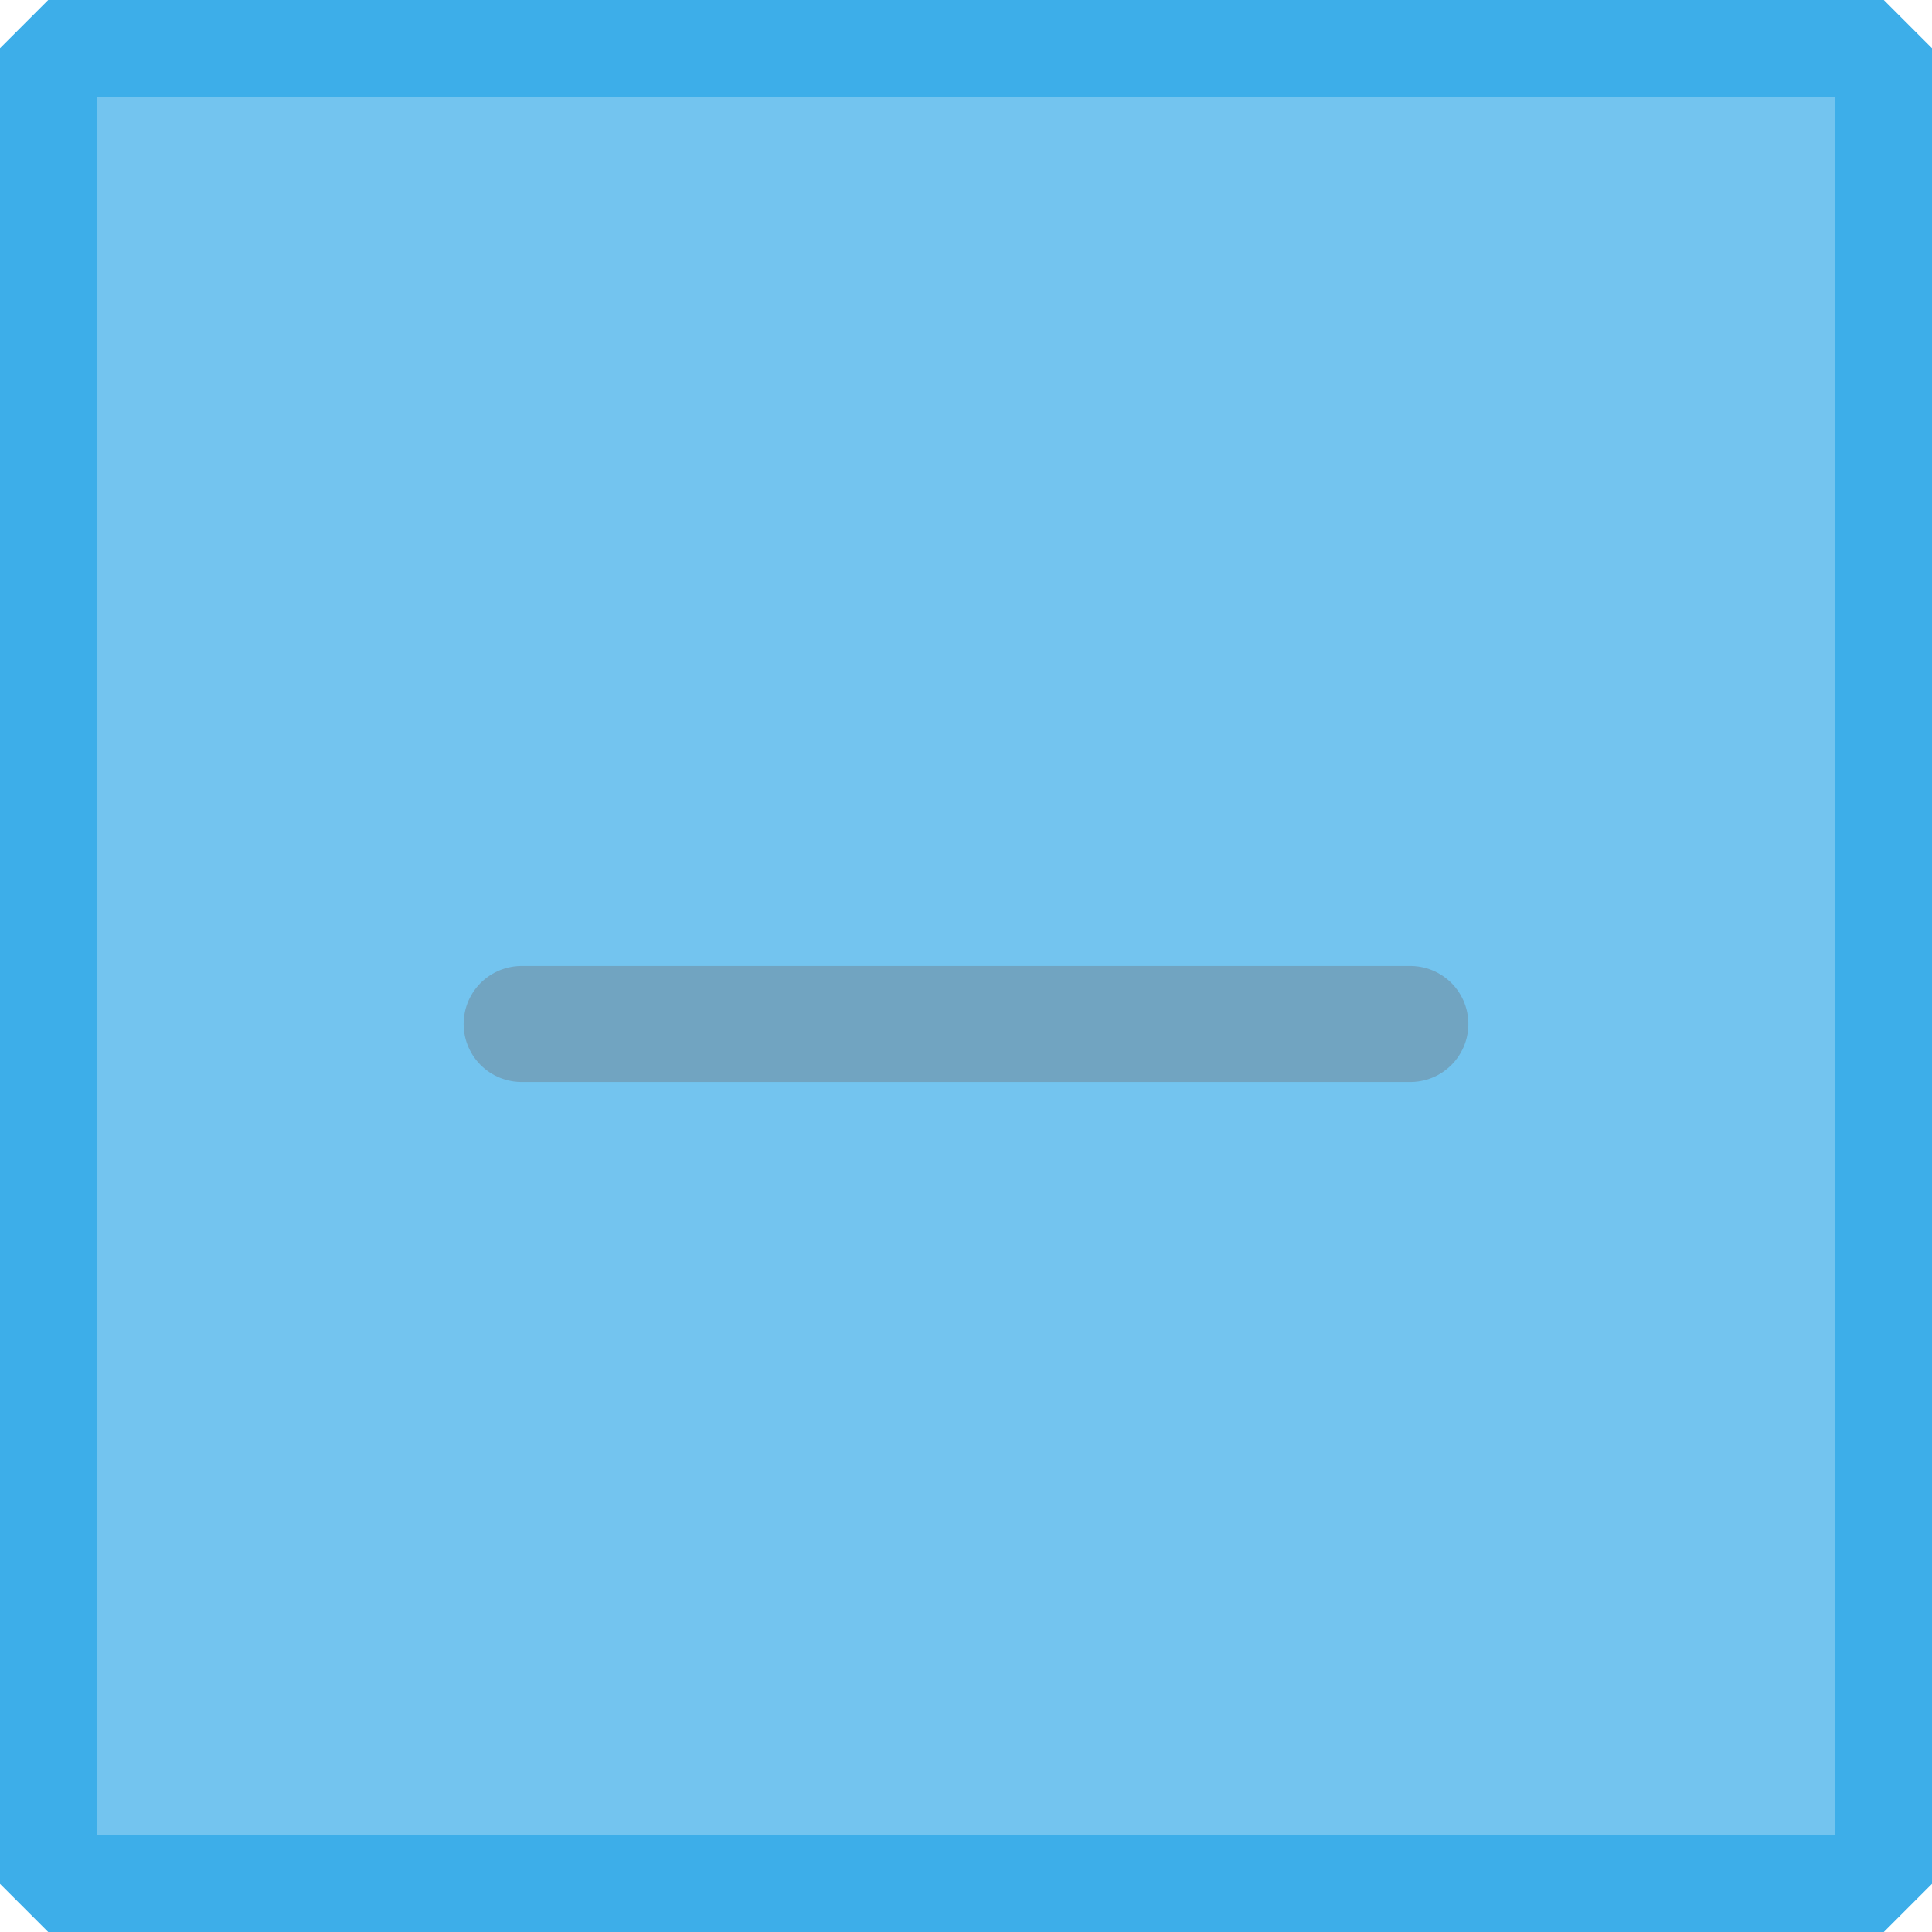
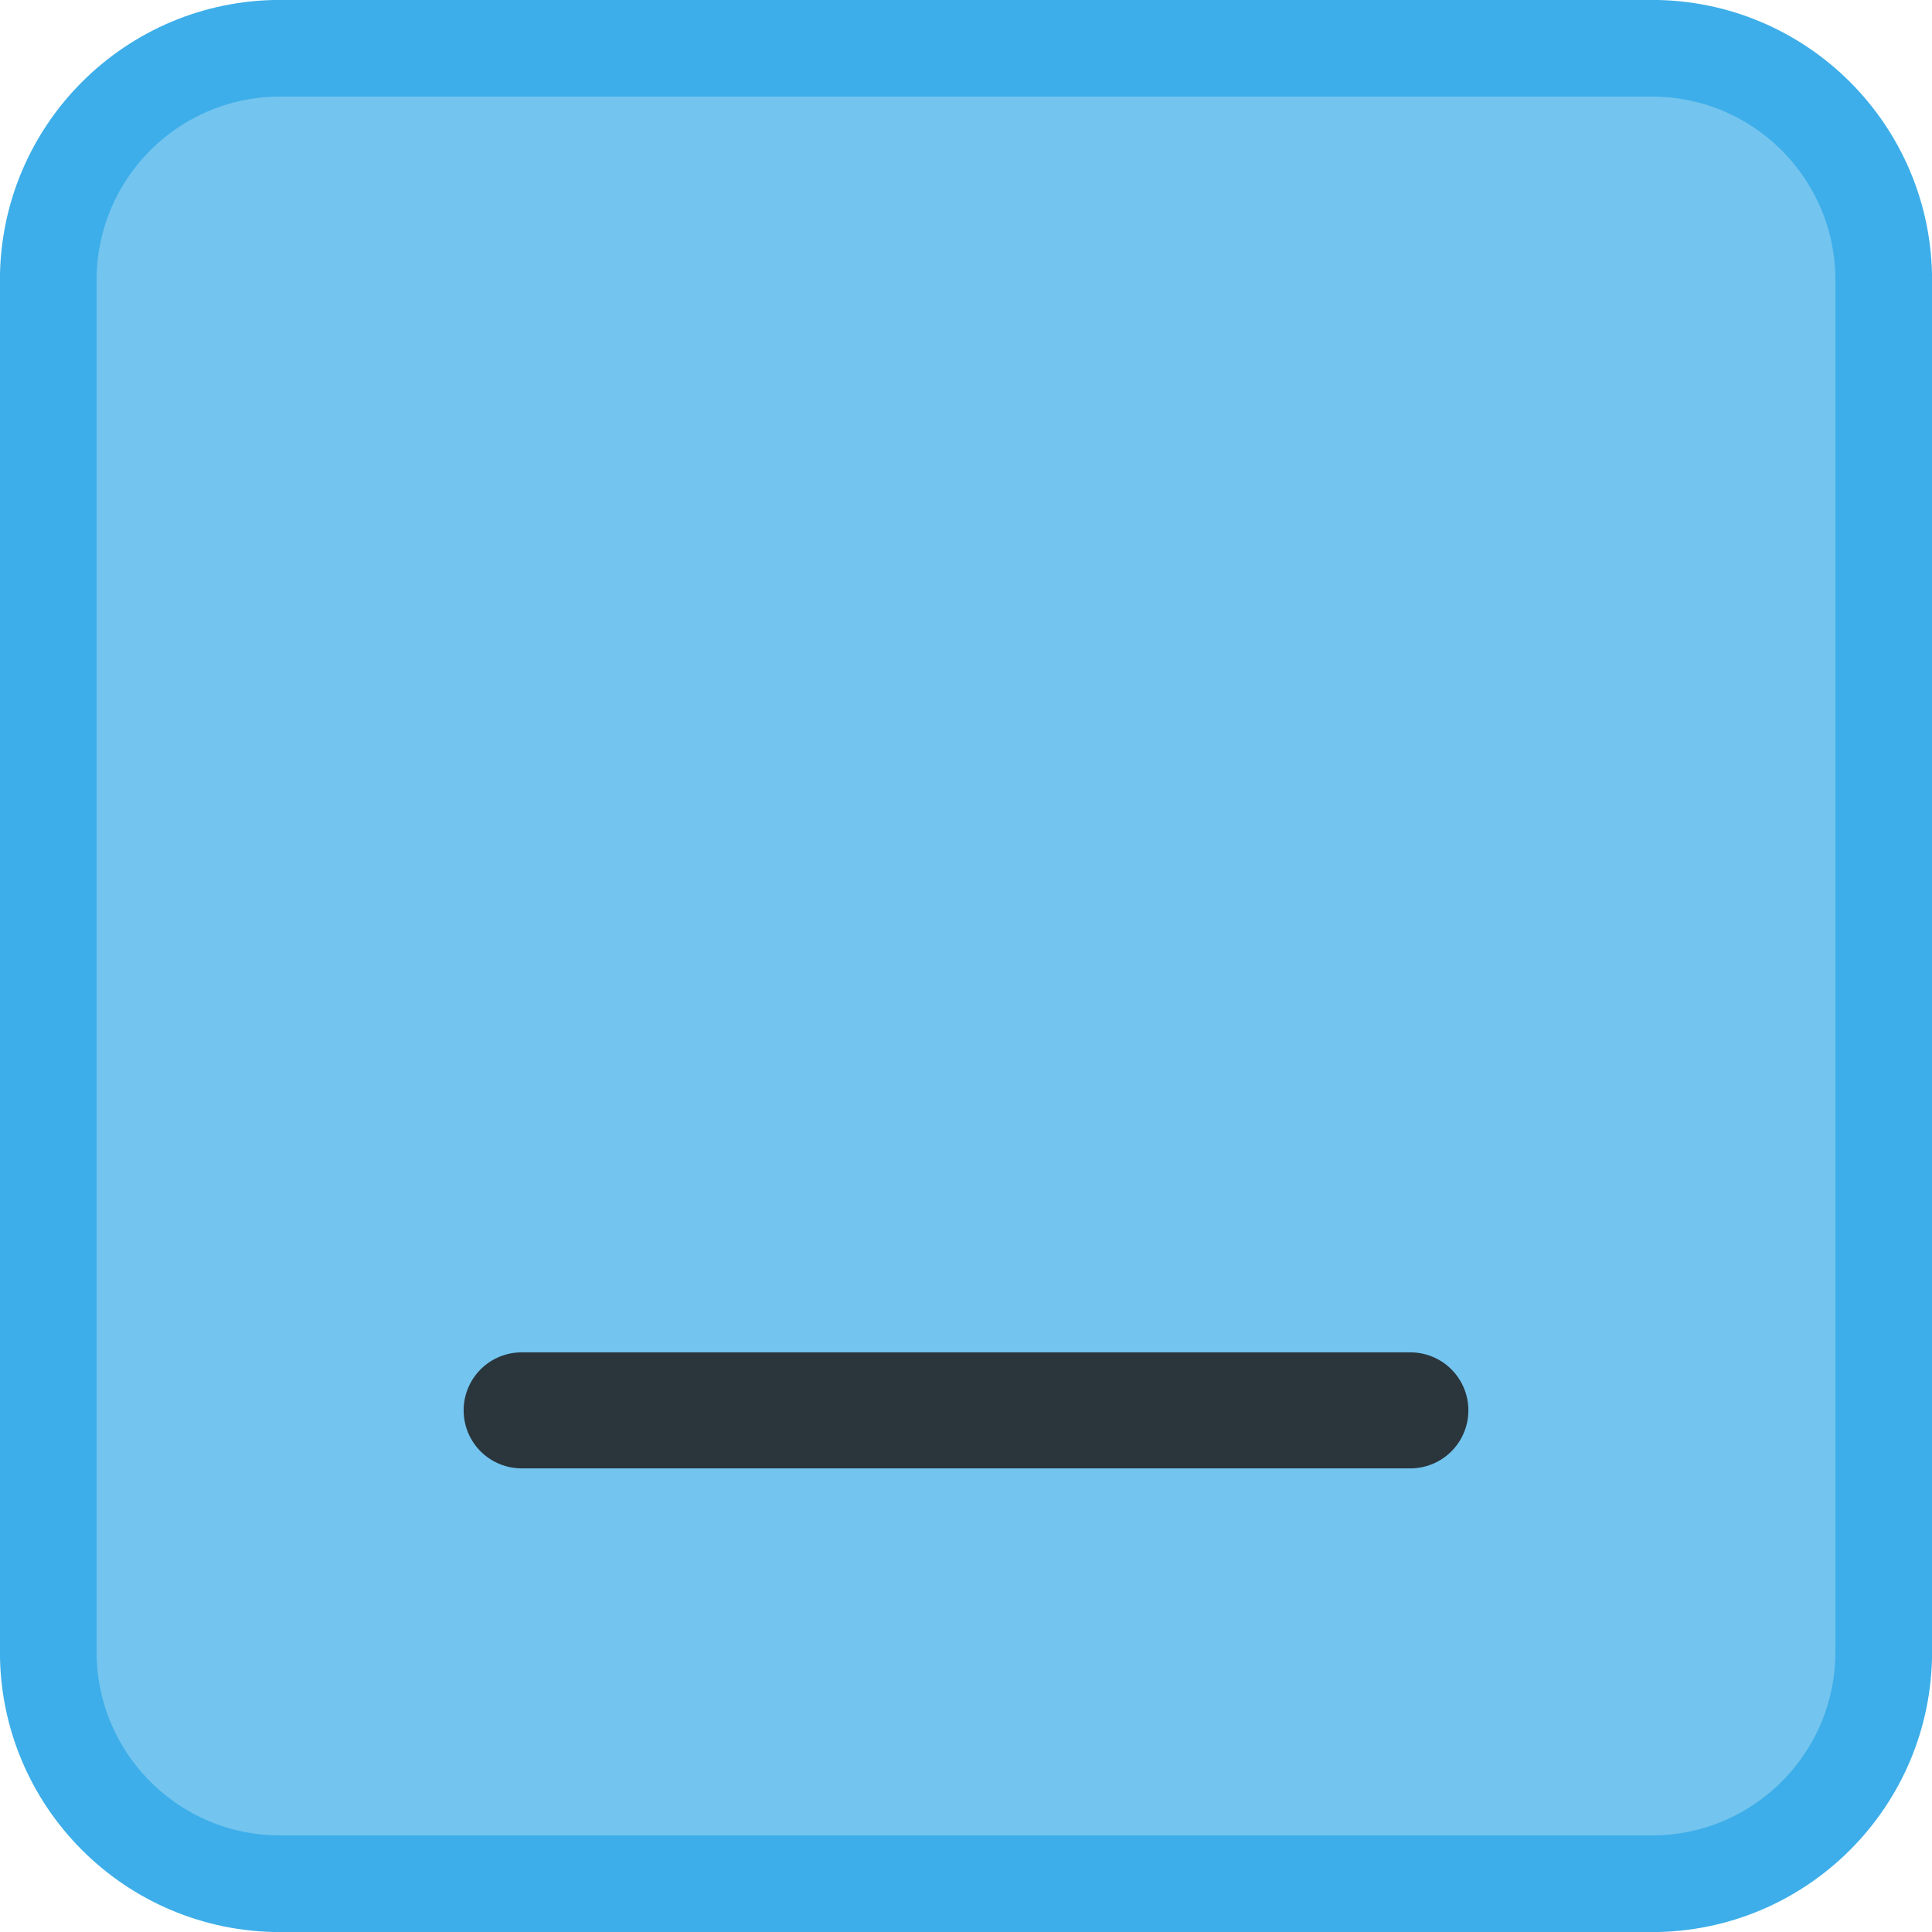
<svg xmlns="http://www.w3.org/2000/svg" viewBox="0 0 50 50" version="1.2" baseProfile="tiny">
  <defs>
</defs>
  <g fill="none" stroke="black" stroke-width="1" fill-rule="evenodd" stroke-linecap="square" stroke-linejoin="bevel">
    <g fill="none" stroke="#000000" stroke-opacity="1" stroke-width="1" stroke-linecap="square" stroke-linejoin="bevel" transform="matrix(1,0,0,1,0,0)" font-family="Noto Sans" font-size="10" font-weight="400" font-style="normal">
</g>
+     <g fill="none" stroke="#000000" stroke-opacity="1" stroke-width="1" stroke-linecap="square" stroke-linejoin="bevel" transform="matrix(1,0,0,1,0,0)" font-family="Noto Sans" font-size="10" font-weight="400" font-style="normal">
+ </g>
    <g fill="#3daee9" fill-opacity="0.72" stroke="#3daee9" stroke-opacity="1" stroke-width="2.502" stroke-linecap="square" stroke-linejoin="bevel" transform="matrix(1,0,0,1,2.5,2.5)" font-family="Noto Sans" font-size="10" font-weight="400" font-style="normal">
-       <rect x="-1.251" y="-1.251" width="47.502" height="47.502" />
+       <path vector-effect="none" fill-rule="evenodd" d="M-1.251,4.749 C-1.251,1.435 1.435,-1.251 4.749,-1.251 L40.251,-1.251 C43.565,-1.251 46.251,1.435 46.251,4.749 L46.251,40.251 C46.251,43.565 43.565,46.251 40.251,46.251 L4.749,46.251 C1.435,46.251 -1.251,43.565 -1.251,40.251 L-1.251,4.749 Z " />
    </g>
    <g fill="none" stroke="#000000" stroke-opacity="1" stroke-width="1" stroke-linecap="square" stroke-linejoin="bevel" transform="matrix(1,0,0,1,0,0)" font-family="Noto Sans" font-size="10" font-weight="400" font-style="normal">
</g>
-     <g fill="none" stroke="#707d8a" stroke-opacity="0.5" stroke-width="1.001" stroke-linecap="square" stroke-linejoin="bevel" transform="matrix(2.5,0,0,2.5,2.5,2.5)" font-family="Noto Sans" font-size="10" font-weight="400" font-style="normal">
+     <g fill="none" stroke="#232629" stroke-opacity="1" stroke-width="1.001" stroke-linecap="square" stroke-linejoin="bevel" transform="matrix(2.5,0,0,2.5,2.5,2.5)" font-family="Noto Sans" font-size="10" font-weight="400" font-style="normal">
</g>
-     <g fill="none" stroke="#707d8a" stroke-opacity="0.45" stroke-width="1.201" stroke-linecap="round" stroke-linejoin="miter" stroke-miterlimit="2" transform="matrix(2.5,0,0,2.5,2.5,2.5)" font-family="Noto Sans" font-size="10" font-weight="400" font-style="normal">
-       <polyline fill="none" vector-effect="none" points="4.4,9.6 13.6,9.6 " />
+     <g fill="none" stroke="#232629" stroke-opacity="1" stroke-width="1.001" stroke-linecap="round" stroke-linejoin="miter" stroke-miterlimit="2" transform="matrix(2.5,0,0,2.5,2.5,2.5)" font-family="Noto Sans" font-size="10" font-weight="400" font-style="normal">
+ </g>
+     <g fill="none" stroke="#232629" stroke-opacity="1" stroke-width="1.001" stroke-linecap="round" stroke-linejoin="miter" stroke-miterlimit="2" transform="matrix(2.5,0,0,2.5,2.5,2.5)" font-family="Noto Sans" font-size="10" font-weight="400" font-style="normal">
+ </g>
+     <g fill="none" stroke="#232629" stroke-opacity="0.9" stroke-width="1.201" stroke-linecap="round" stroke-linejoin="miter" stroke-miterlimit="2" transform="matrix(2.5,0,0,2.5,2.5,2.5)" font-family="Noto Sans" font-size="10" font-weight="400" font-style="normal">
+       <polyline fill="none" vector-effect="none" points="4.4,13.6 13.6,13.6 " />
    </g>
-     <g fill="none" stroke="#707d8a" stroke-opacity="0.5" stroke-width="1.001" stroke-linecap="square" stroke-linejoin="bevel" transform="matrix(2.5,0,0,2.5,2.5,2.5)" font-family="Noto Sans" font-size="10" font-weight="400" font-style="normal">
+     <g fill="none" stroke="#232629" stroke-opacity="1" stroke-width="1.001" stroke-linecap="square" stroke-linejoin="bevel" transform="matrix(2.5,0,0,2.5,2.5,2.5)" font-family="Noto Sans" font-size="10" font-weight="400" font-style="normal">
</g>
    <g fill="none" stroke="#000000" stroke-opacity="1" stroke-width="1" stroke-linecap="square" stroke-linejoin="bevel" transform="matrix(1,0,0,1,0,0)" font-family="Noto Sans" font-size="10" font-weight="400" font-style="normal">
</g>
  </g>
</svg>
